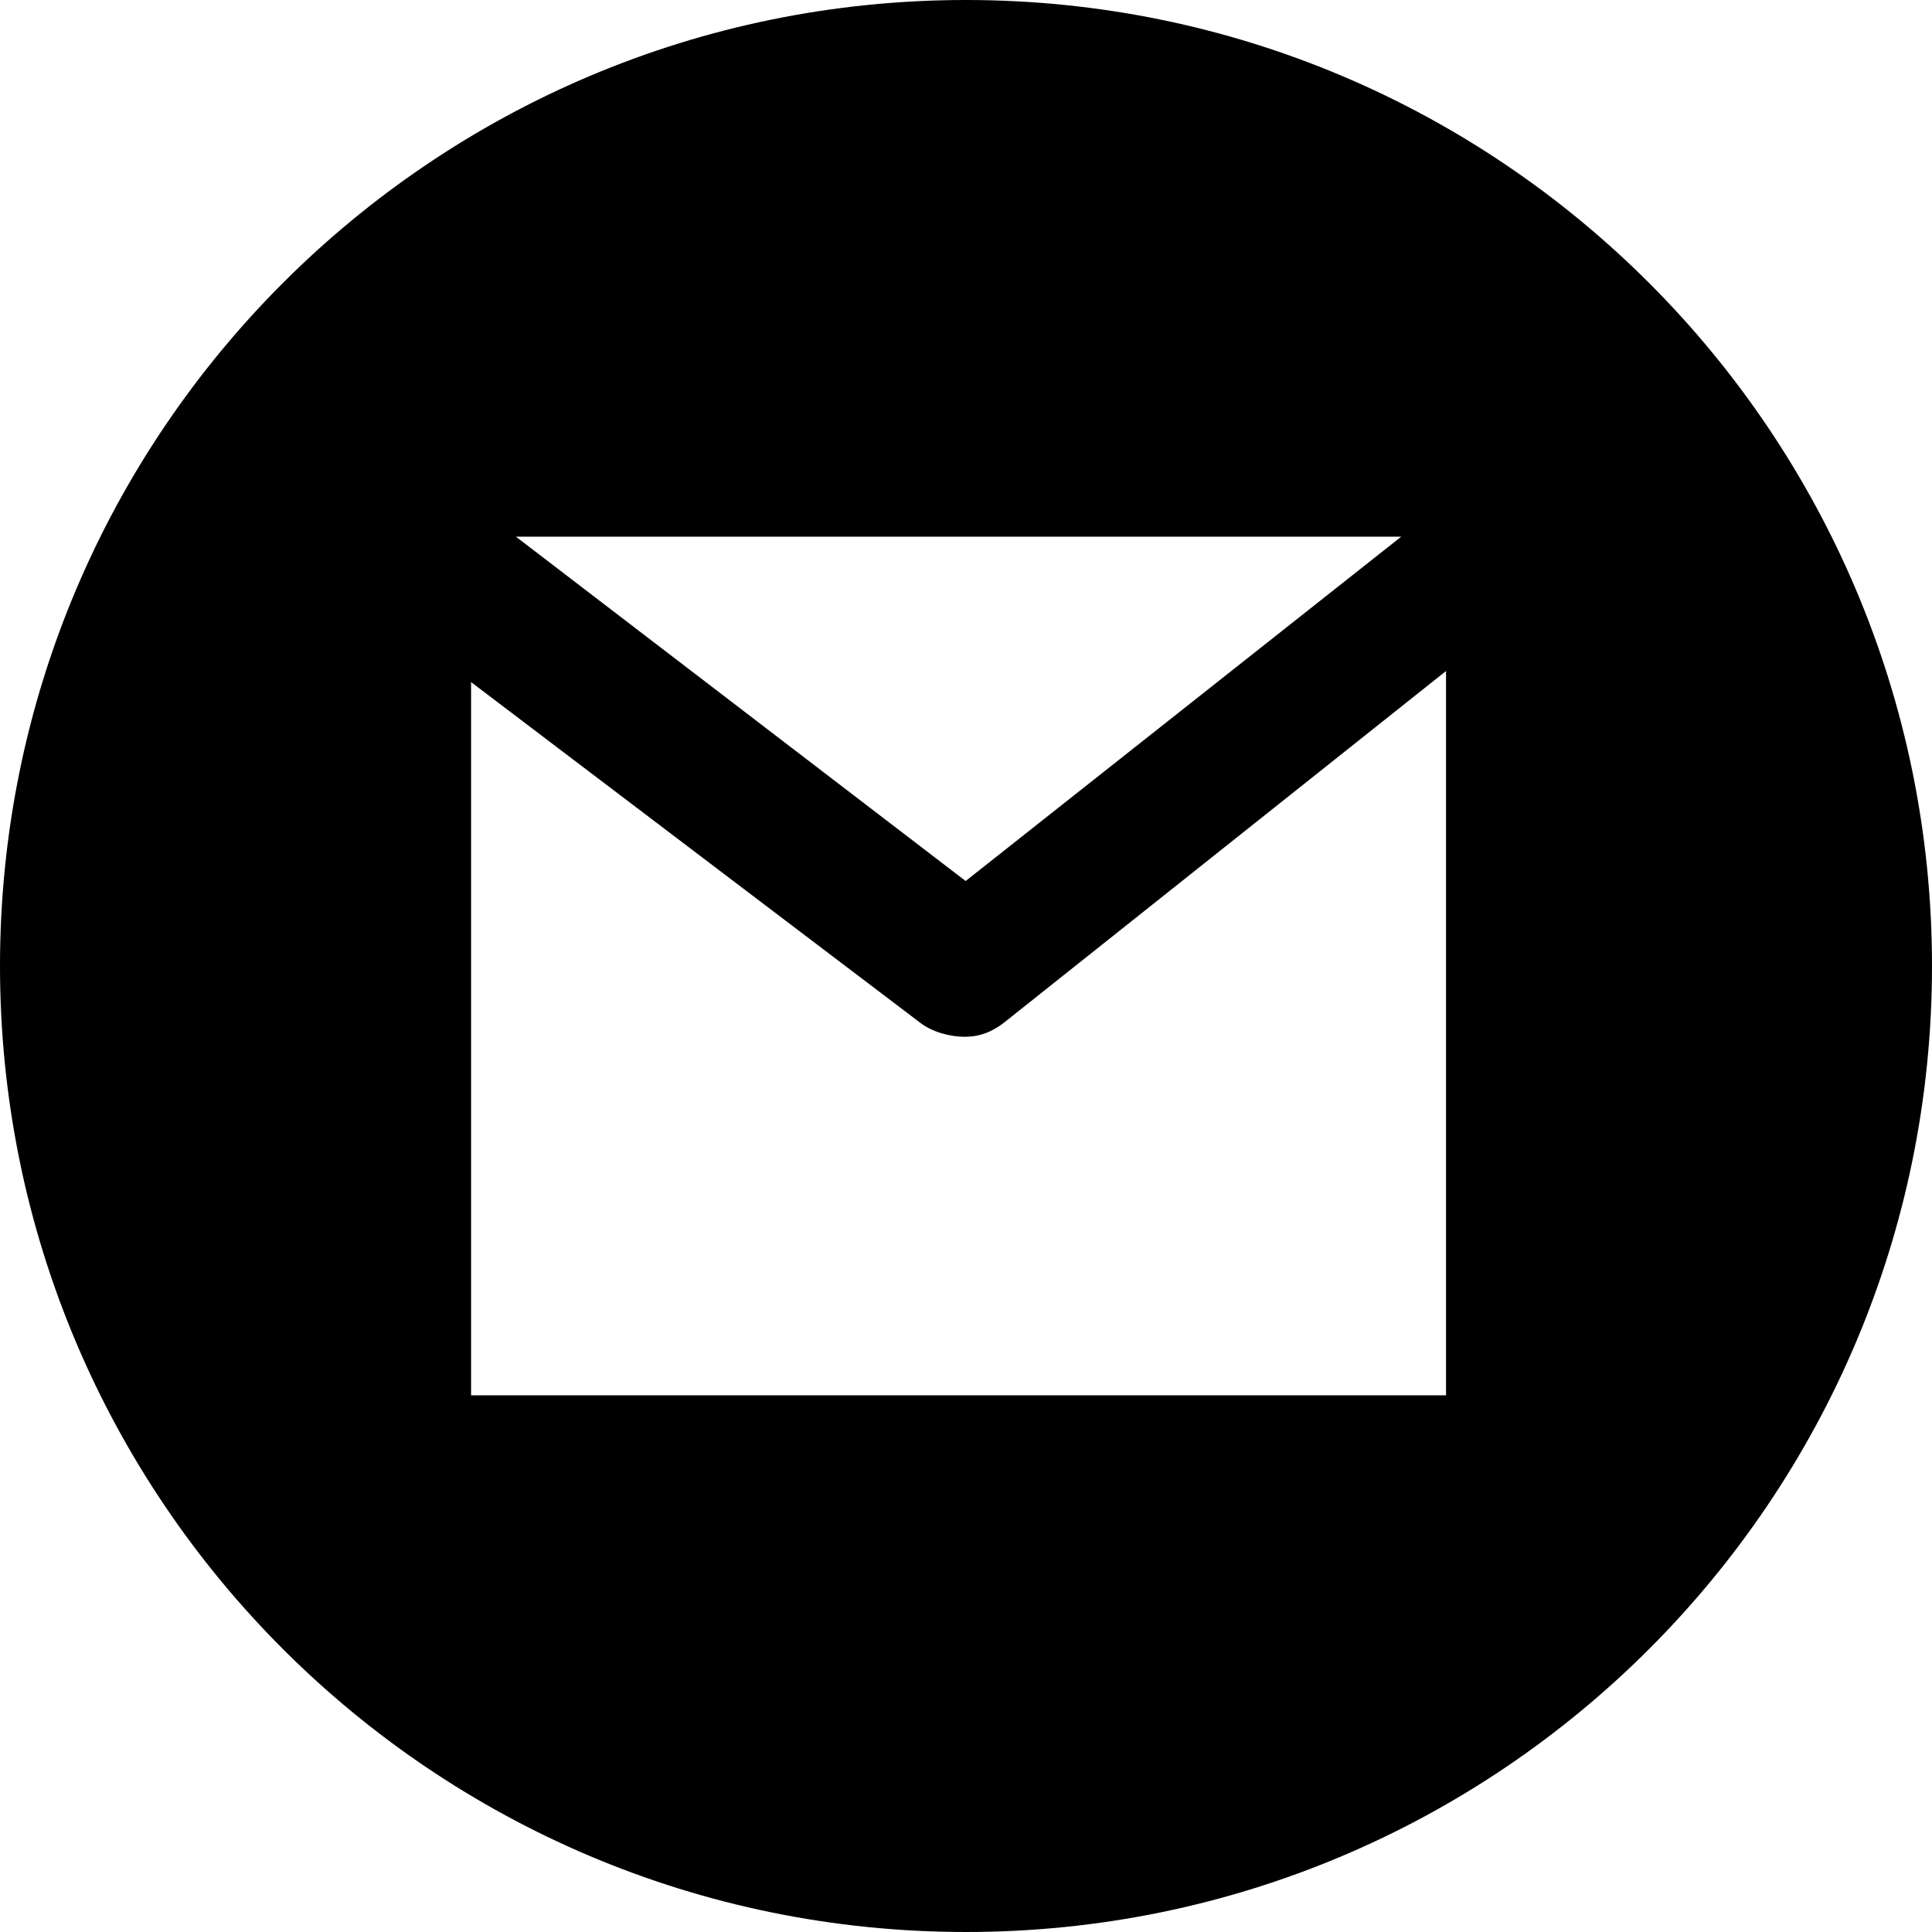
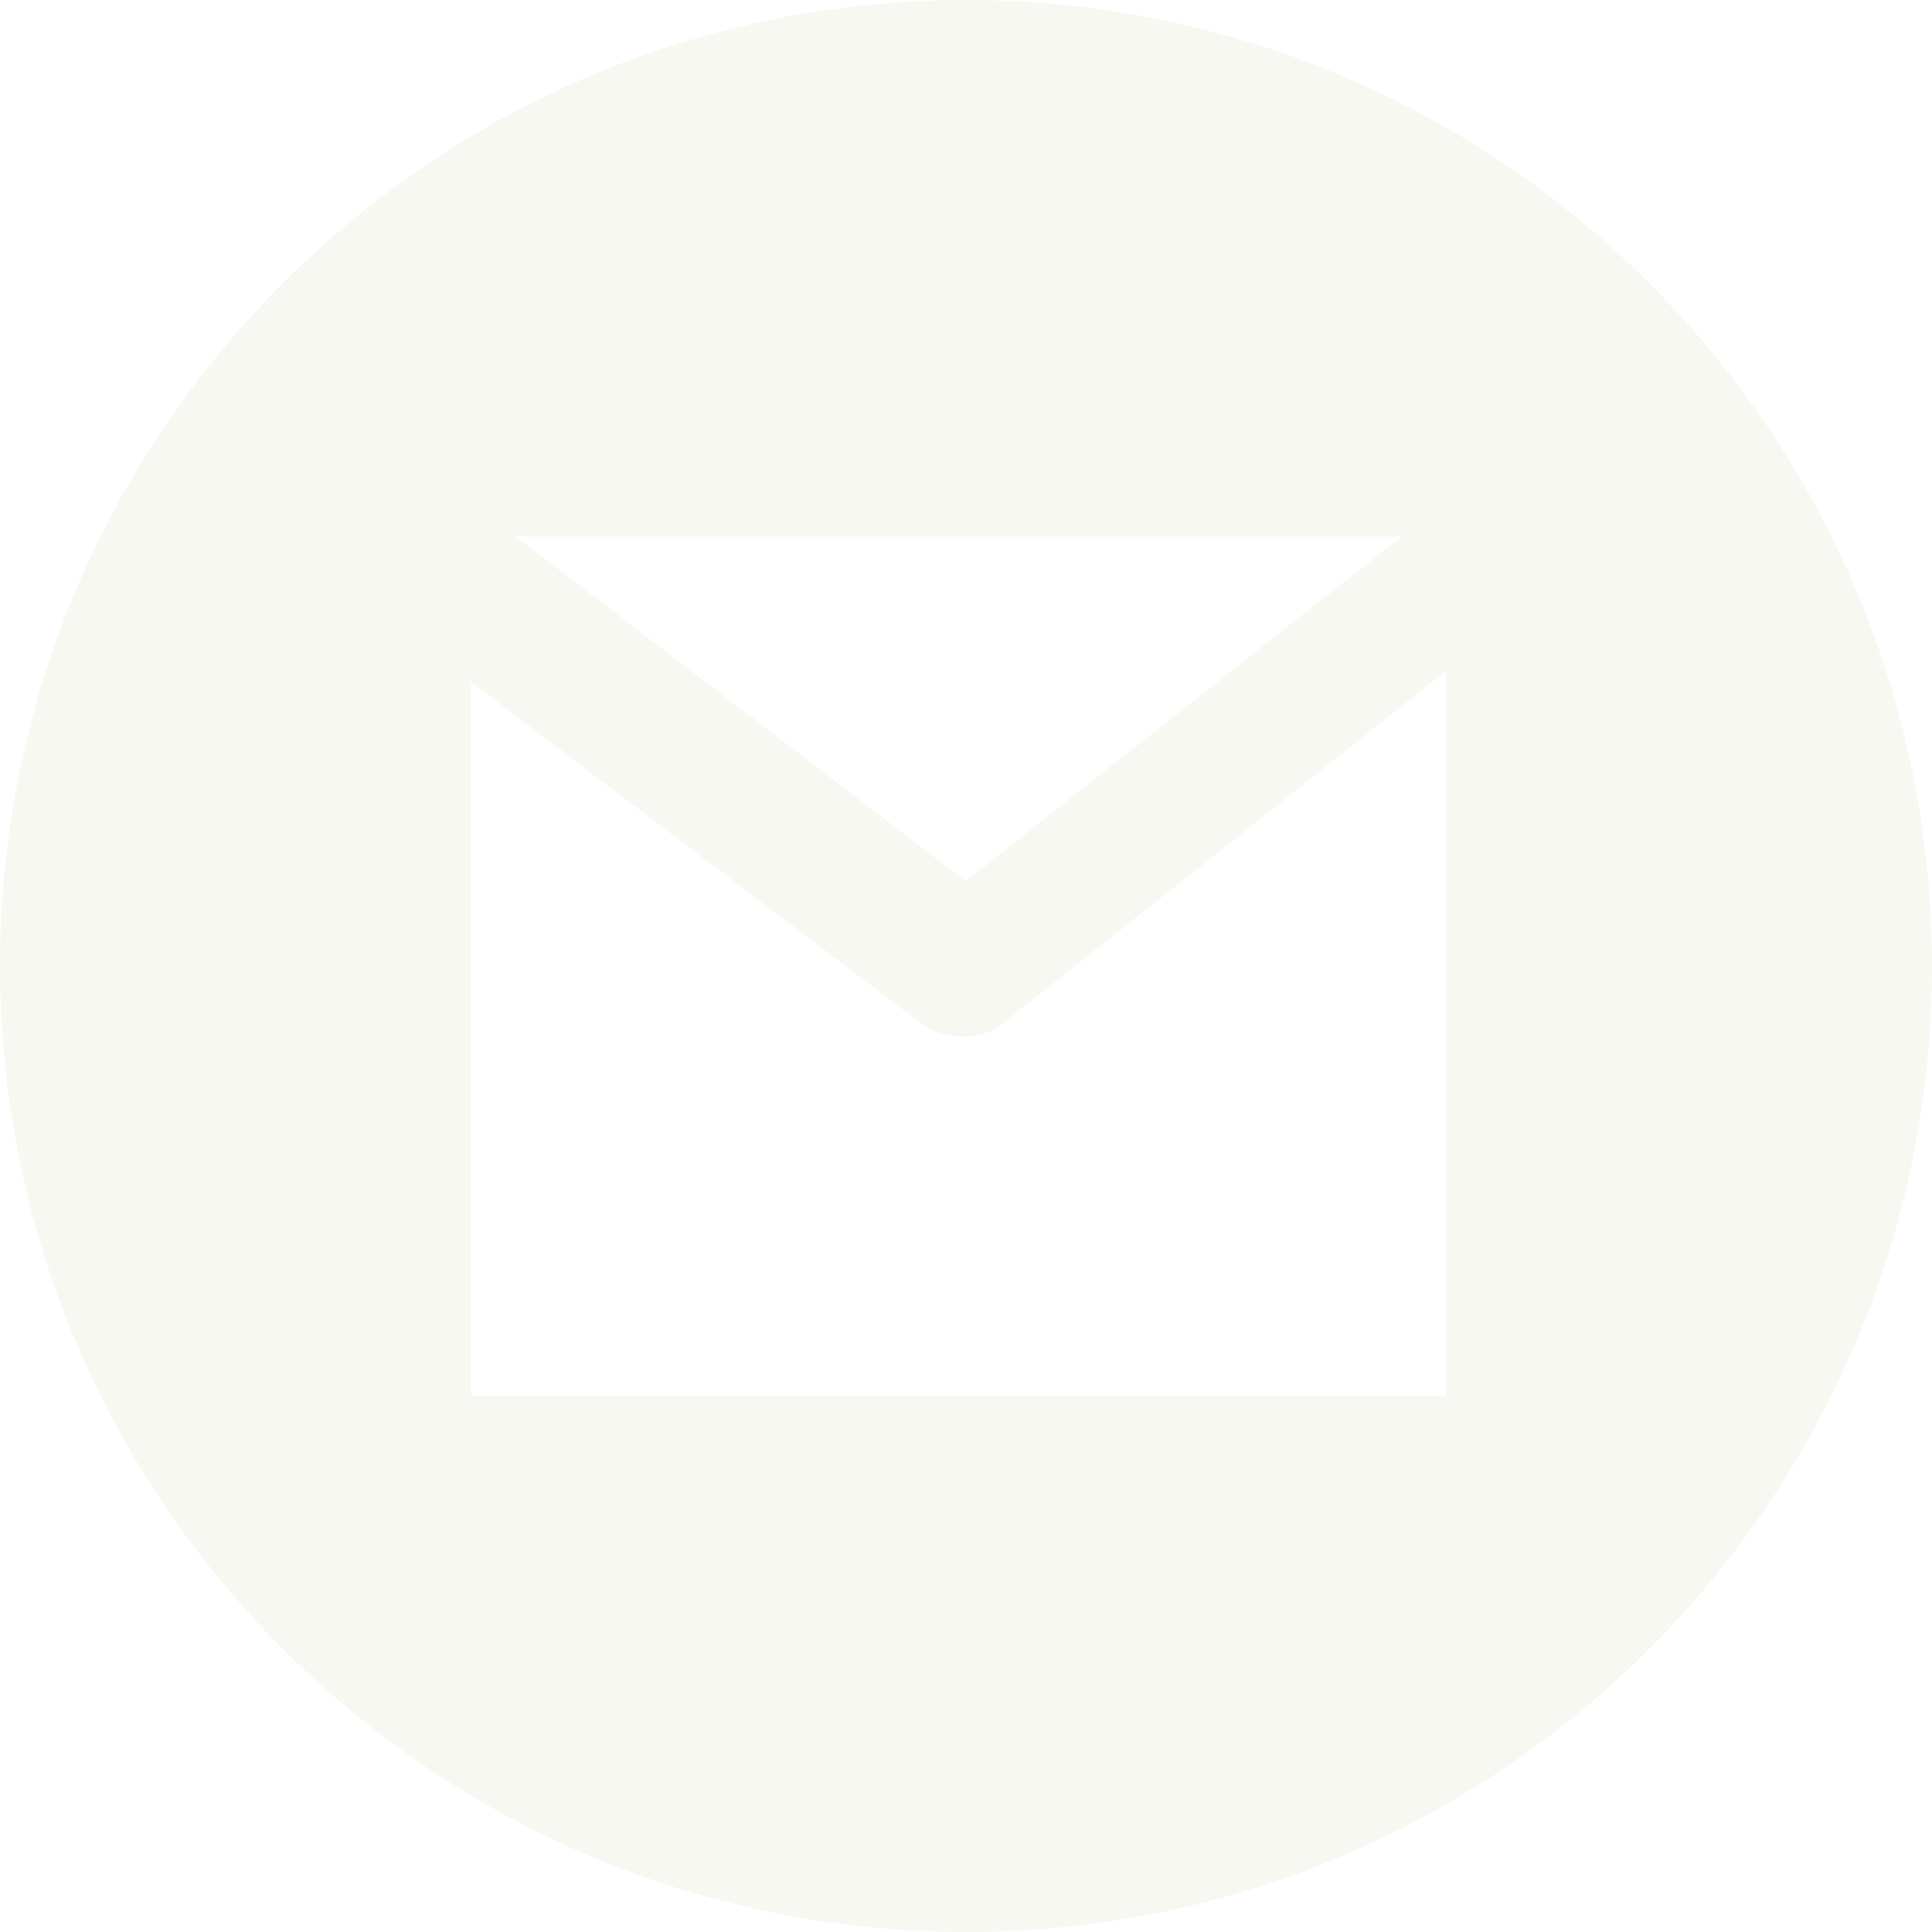
- <svg xmlns="http://www.w3.org/2000/svg" version="1.1" id="Capa_1" x="0px" y="0px" viewBox="0 0 216 216" style="enable-background:new 0 0 216 216;" xml:space="preserve">
+ <svg xmlns="http://www.w3.org/2000/svg" version="1.1" id="Capa_1" x="0px" y="0px" viewBox="0 0 216 216" style="fill:#f8f8f2;" xml:space="preserve">
  <path d="M108,0C48.353,0,0,48.353,0,108s48.353,108,108,108s108-48.353,108-108S167.647,0,108,0z M156.657,60L107.96,98.498  L57.679,60H156.657z M161.667,156h-109V76.259l50.244,38.11c1.347,1.03,3.34,1.545,4.947,1.545c1.645,0,3.073-0.54,4.435-1.616  l49.374-39.276V156z" />
-   <g>
- </g>
-   <g>
- </g>
-   <g>
- </g>
-   <g>
- </g>
-   <g>
- </g>
-   <g>
- </g>
-   <g>
- </g>
-   <g>
- </g>
-   <g>
- </g>
-   <g>
- </g>
-   <g>
- </g>
-   <g>
- </g>
-   <g>
- </g>
-   <g>
- </g>
-   <g>
- </g>
</svg>
